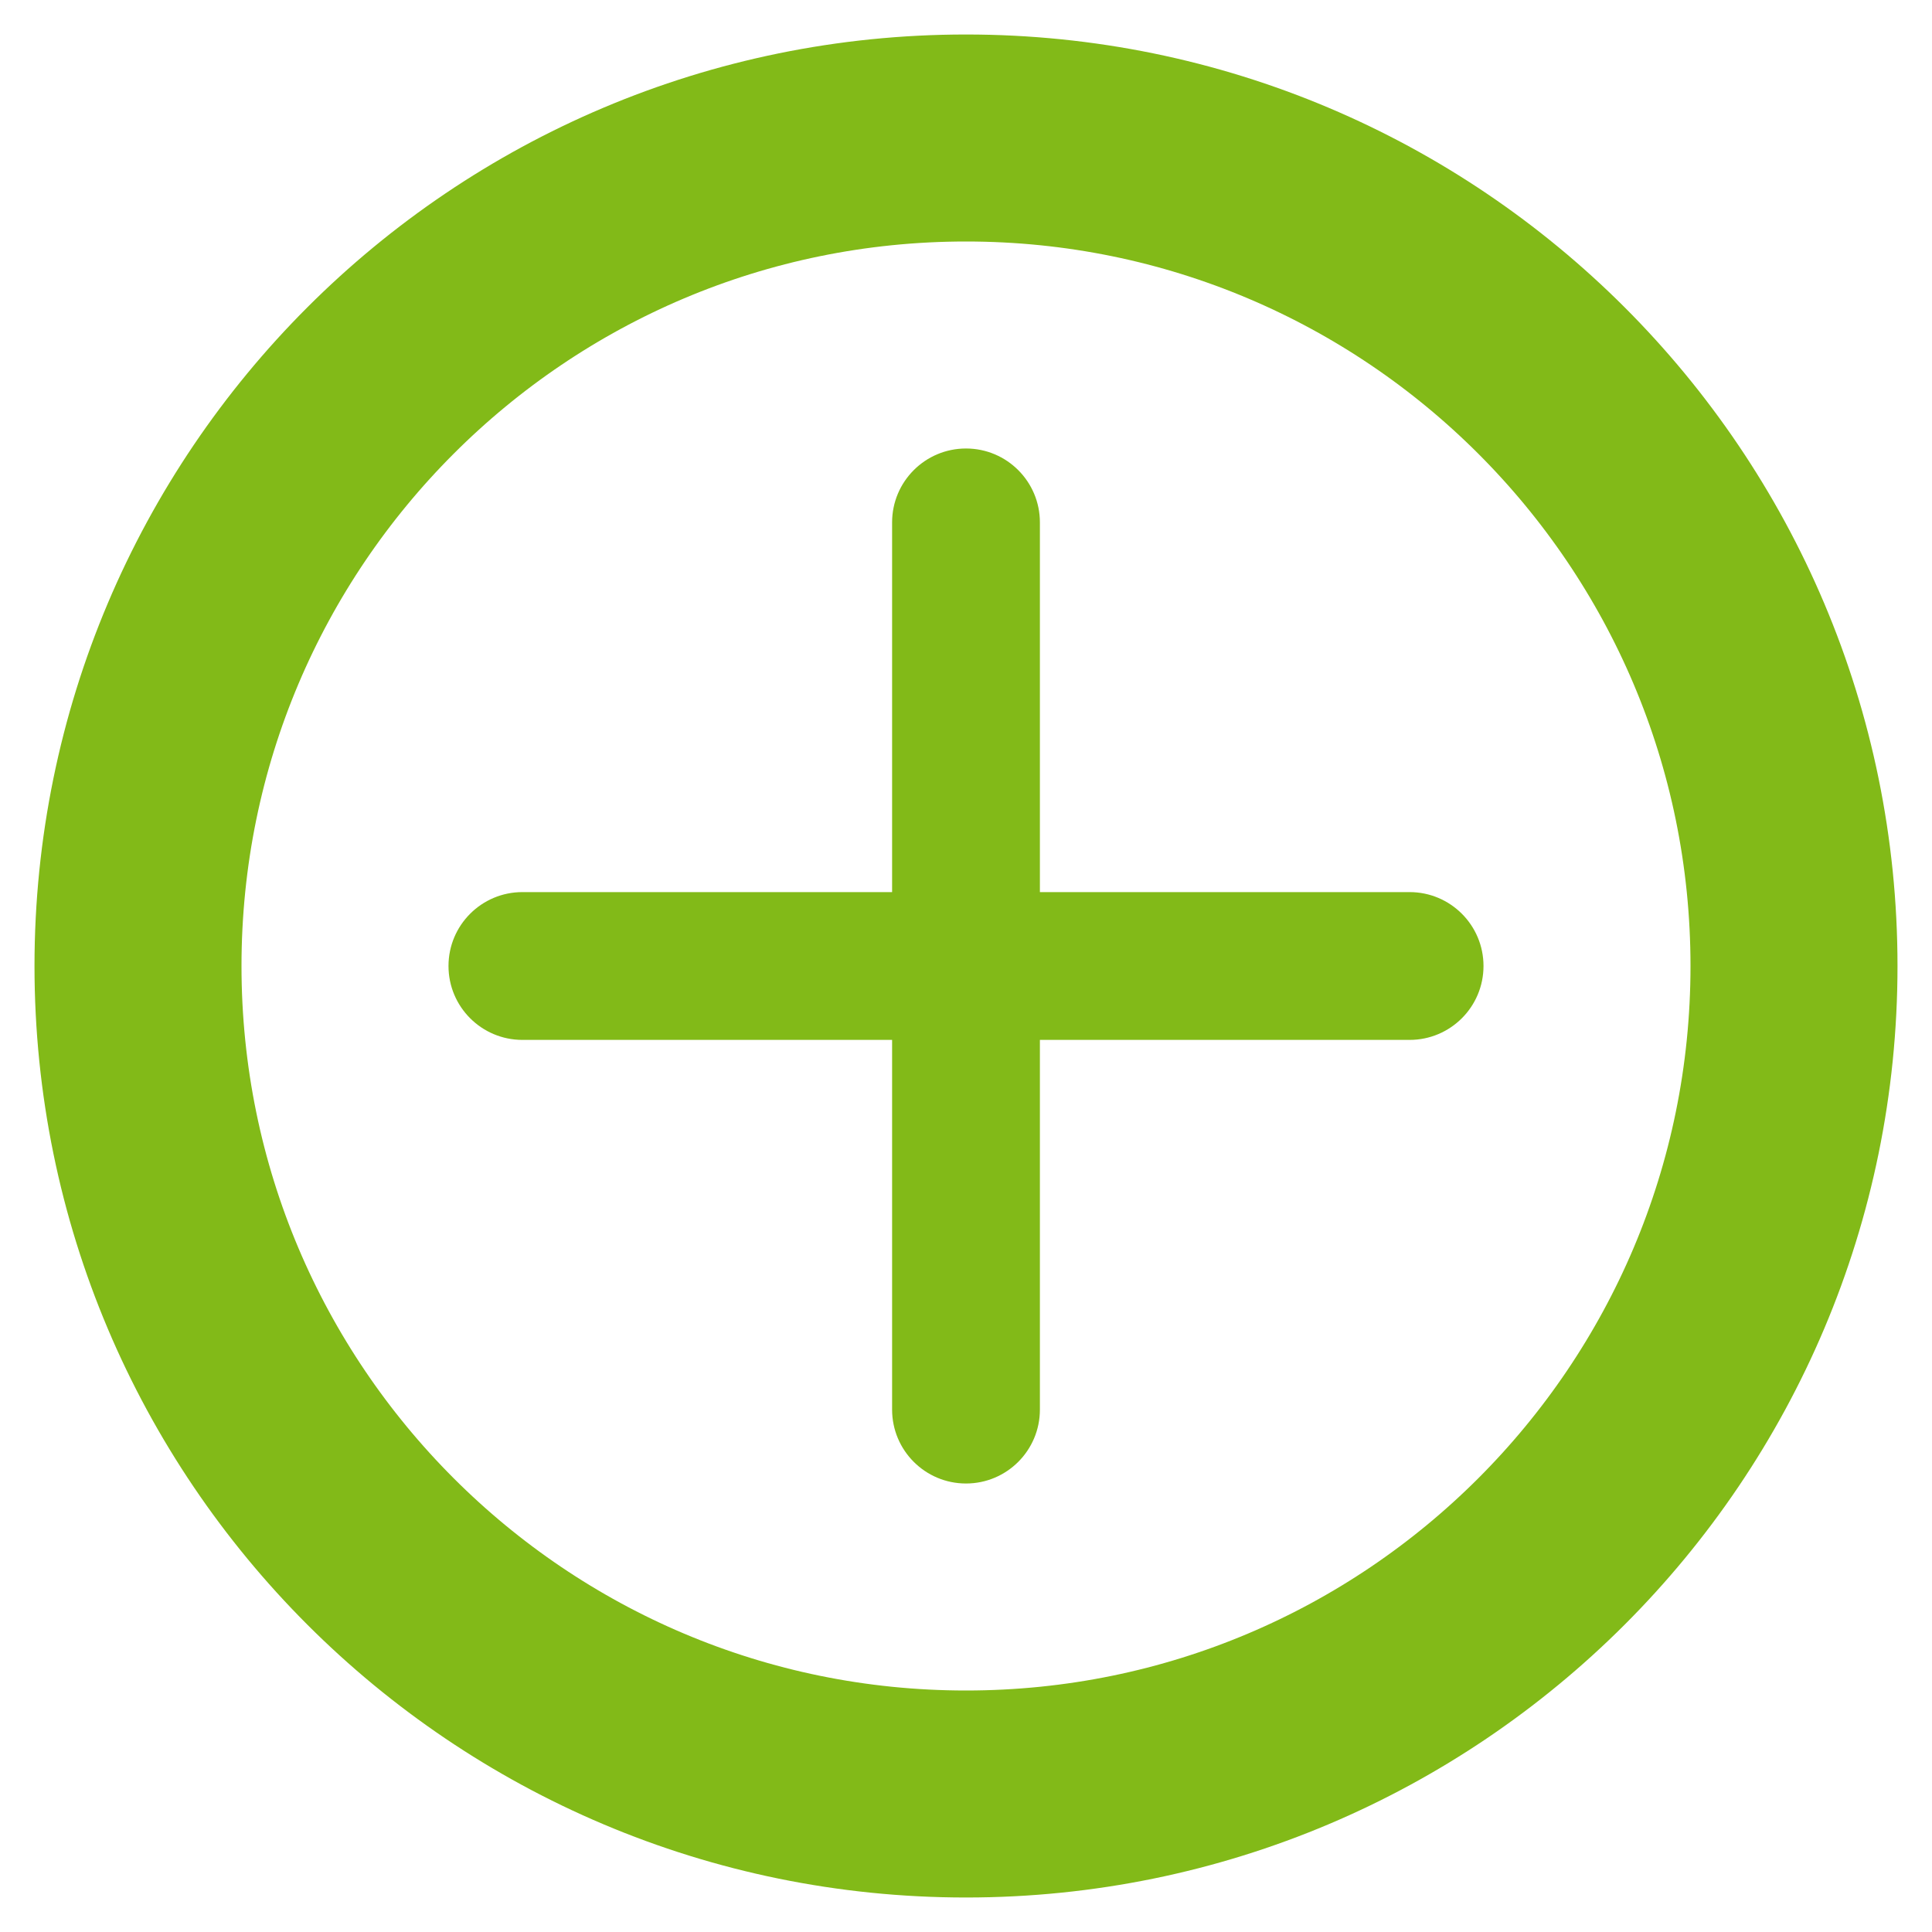
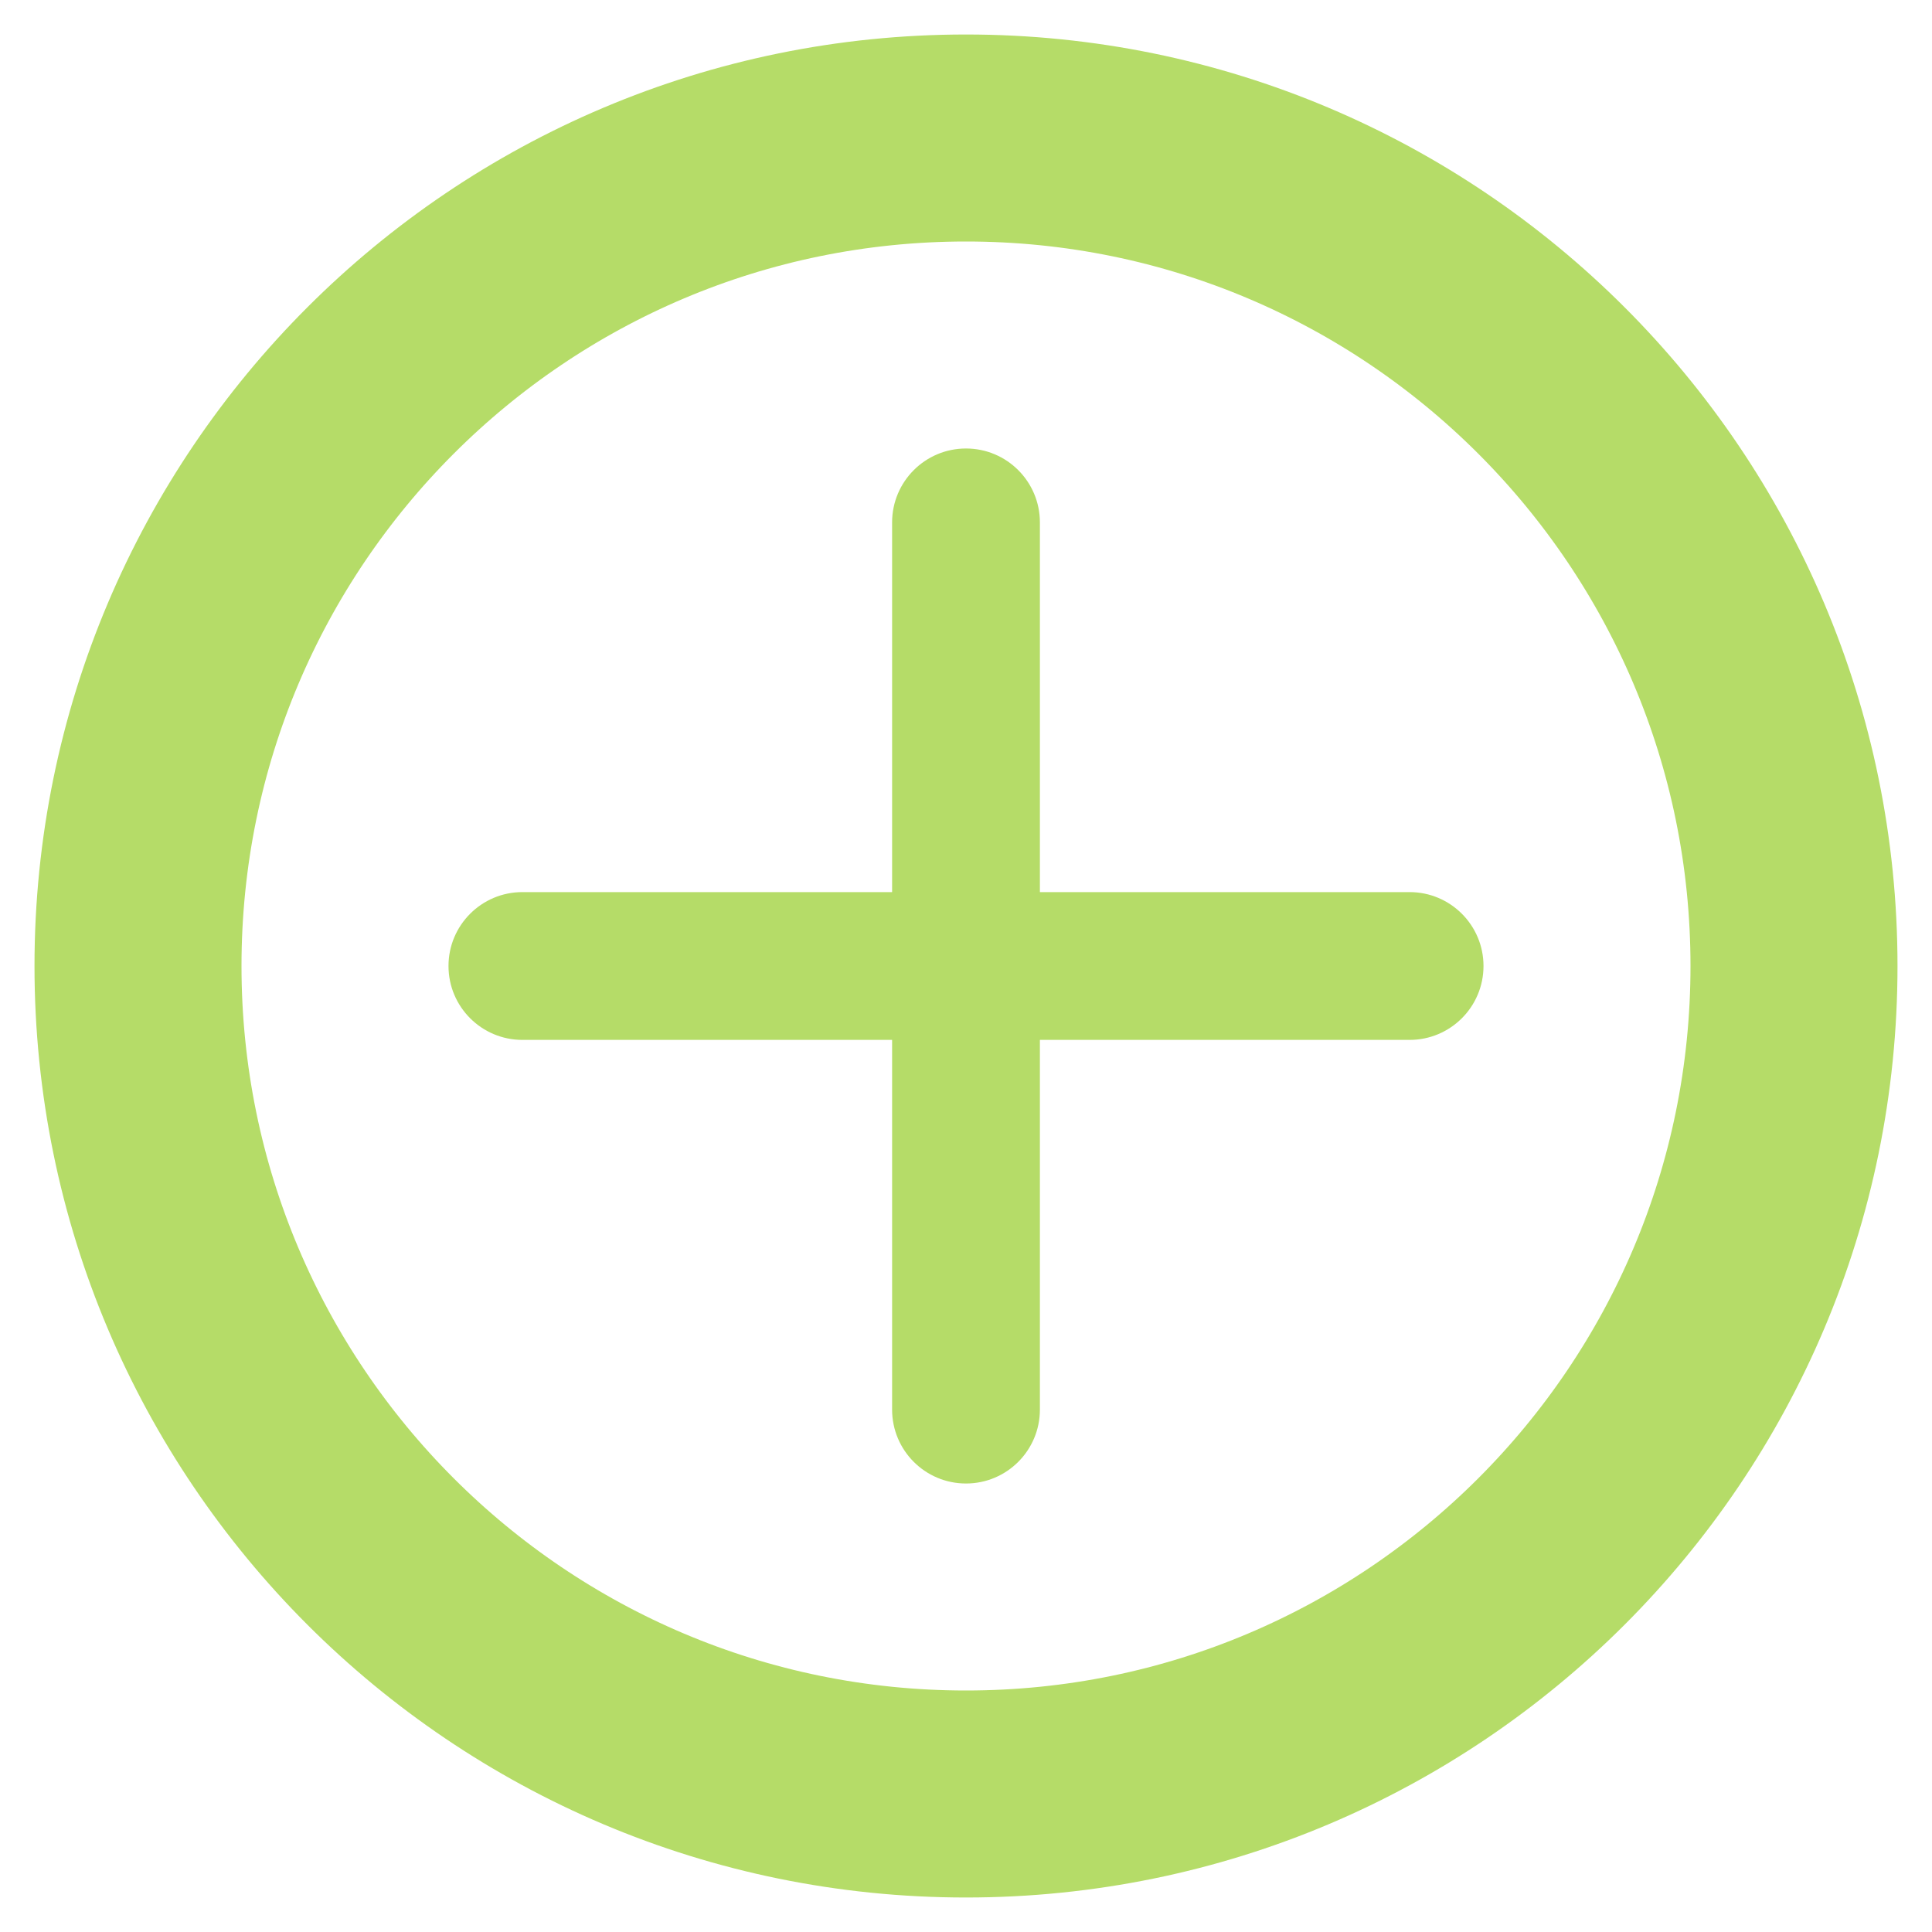
<svg xmlns="http://www.w3.org/2000/svg" width="28" height="28" viewBox="0 0 28 28" fill="none" version="1.1" id="svg968">
  <defs id="defs972" />
-   <path d="M14 2C7.373 2 2 7.373 2 14C2 20.627 7.373 26 14 26C20.627 26 26 20.627 26 14C26 7.373 20.627 2 14 2Z" stroke="#12A454" stroke-width="3" stroke-linecap="round" stroke-linejoin="round" id="path964" style="stroke:#82ba18;stroke-opacity:1" />
-   <path fill-rule="evenodd" clip-rule="evenodd" d="M14 6.5C13.408 6.5 12.929 6.98 12.929 7.571V12.929H7.571C6.98 12.929 6.5 13.408 6.5 14C6.5 14.592 6.98 15.071 7.571 15.071H12.929V20.429C12.929 21.02 13.408 21.5 14 21.5C14.592 21.5 15.071 21.02 15.071 20.429V15.071H20.429C21.02 15.071 21.5 14.592 21.5 14C21.5 13.408 21.02 12.929 20.429 12.929H15.071V7.571C15.071 6.98 14.592 6.5 14 6.5Z" fill="#12A454" id="path966" style="fill:#82ba18;fill-opacity:1" />
+   <path d="M14 2C7.373 2 2 7.373 2 14C2 20.627 7.373 26 14 26C20.627 26 26 20.627 26 14C26 7.373 20.627 2 14 2Z" stroke="#12A454" stroke-width="3" stroke-linecap="round" stroke-linejoin="round" id="path964" style="stroke:#b5dc68;stroke-opacity:1" />
+   <path fill-rule="evenodd" clip-rule="evenodd" d="M14 6.5C13.408 6.5 12.929 6.98 12.929 7.571V12.929H7.571C6.98 12.929 6.5 13.408 6.5 14C6.5 14.592 6.98 15.071 7.571 15.071H12.929V20.429C12.929 21.02 13.408 21.5 14 21.5C14.592 21.5 15.071 21.02 15.071 20.429V15.071H20.429C21.02 15.071 21.5 14.592 21.5 14C21.5 13.408 21.02 12.929 20.429 12.929H15.071V7.571C15.071 6.98 14.592 6.5 14 6.5Z" fill="#12A454" id="path966" style="fill:#b5dc68;fill-opacity:1" />
</svg>
